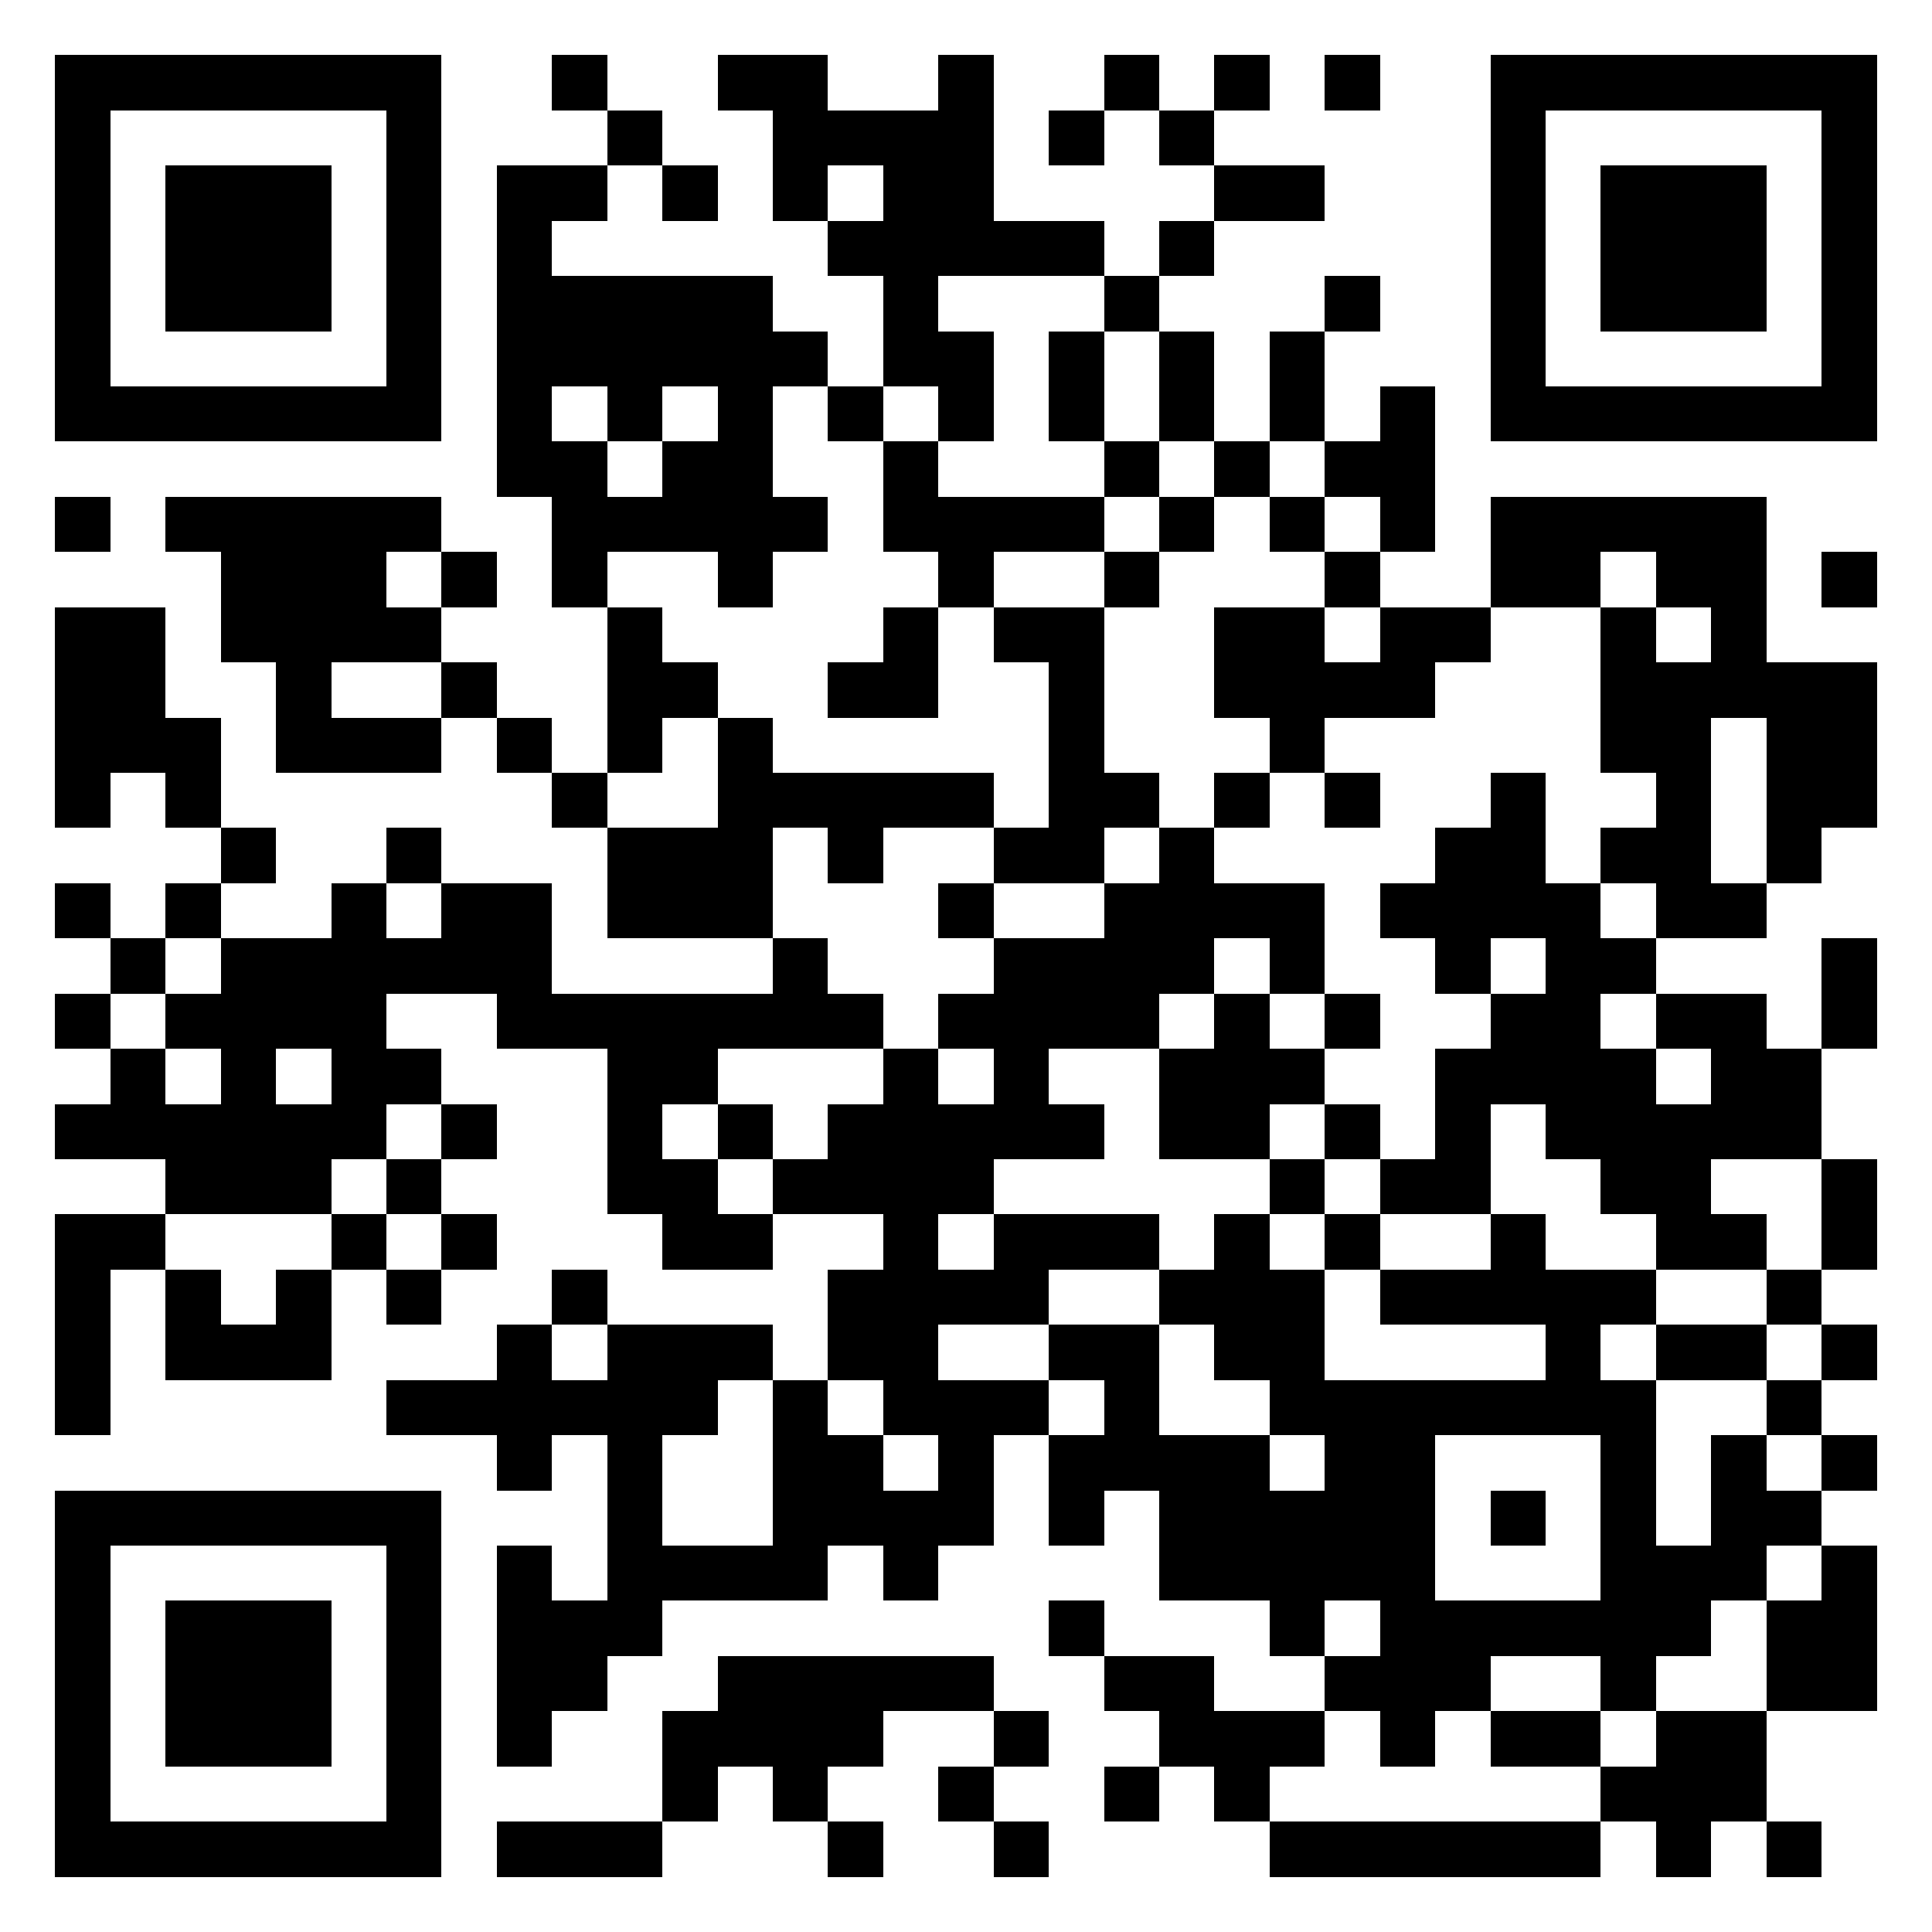
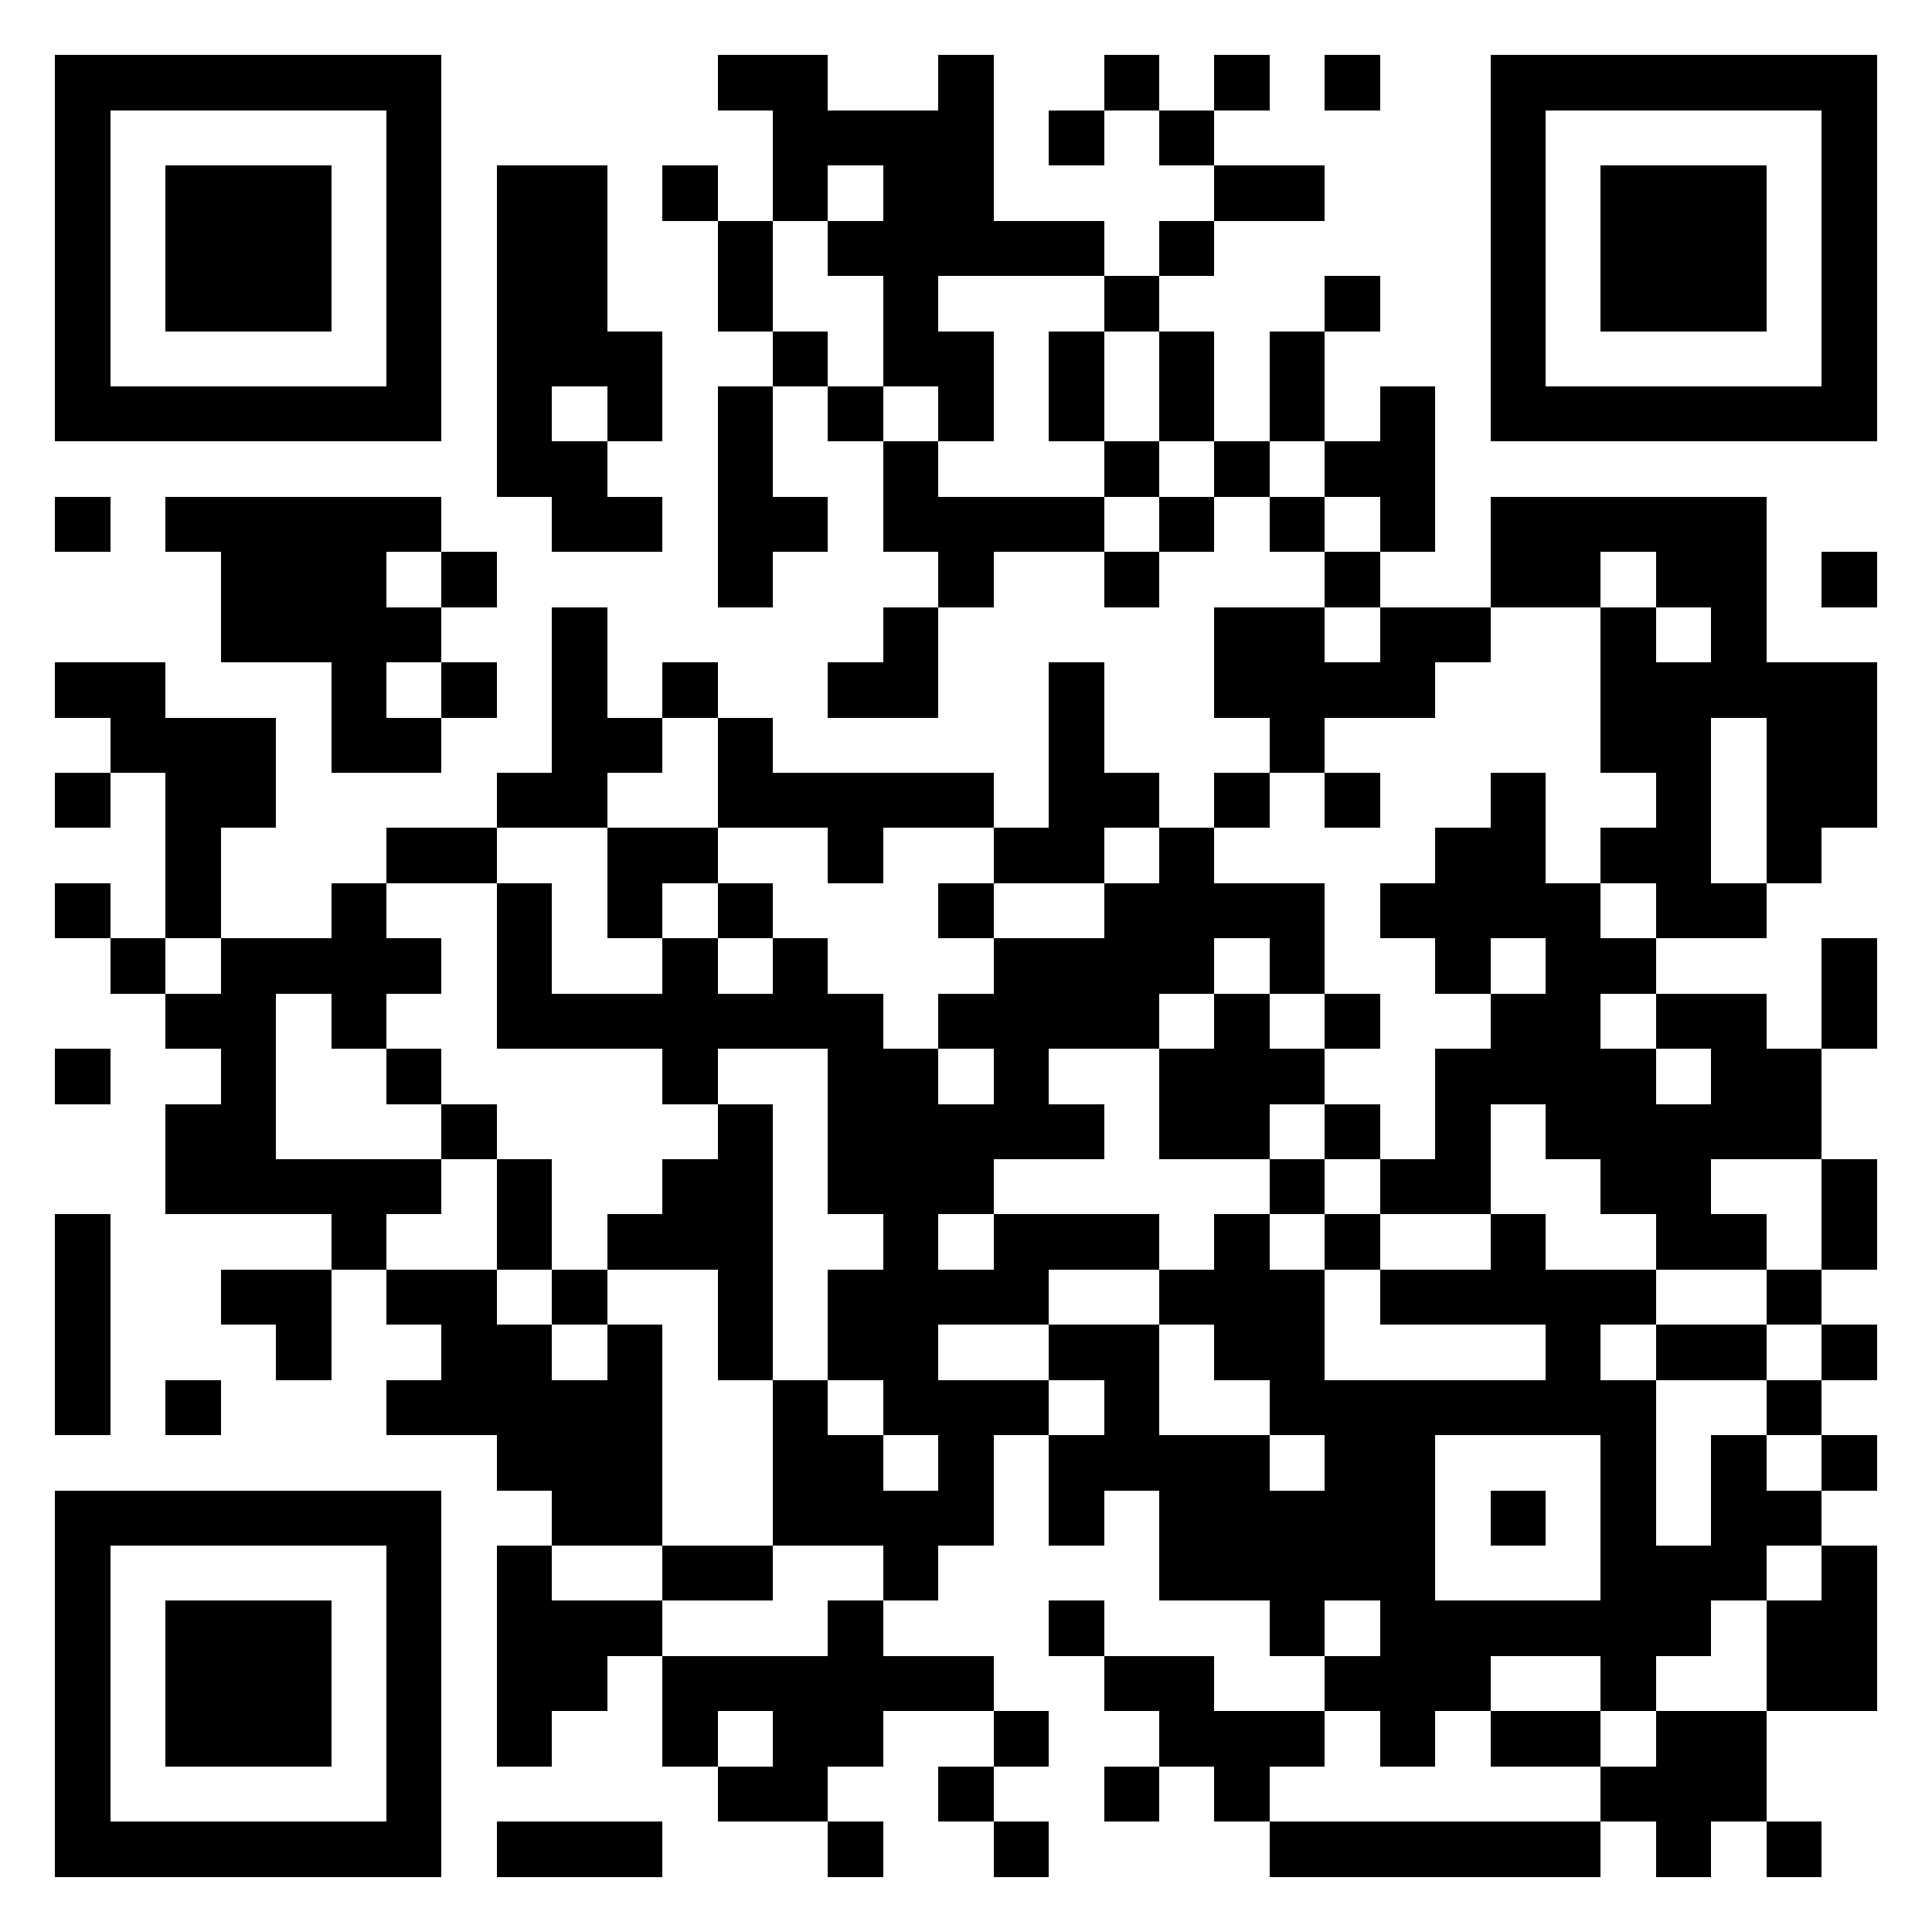
<svg xmlns="http://www.w3.org/2000/svg" viewBox="0 0 35 35" shape-rendering="crispEdges">
  <path fill="#ffffff" d="M0 0h35v35H0z" />
-   <path stroke="#000000" d="M1 1.5h7m2 0h1m2 0h2m2 0h1m2 0h1m1 0h1m1 0h1m2 0h7M1 2.5h1m5 0h1m3 0h1m2 0h4m1 0h1m1 0h1m5 0h1m5 0h1M1 3.5h1m1 0h3m1 0h1m1 0h2m1 0h1m1 0h1m1 0h2m4 0h2m3 0h1m1 0h3m1 0h1M1 4.5h1m1 0h3m1 0h1m1 0h1m5 0h5m1 0h1m5 0h1m1 0h3m1 0h1M1 5.5h1m1 0h3m1 0h1m1 0h5m2 0h1m3 0h1m3 0h1m2 0h1m1 0h3m1 0h1M1 6.5h1m5 0h1m1 0h6m1 0h2m1 0h1m1 0h1m1 0h1m3 0h1m5 0h1M1 7.5h7m1 0h1m1 0h1m1 0h1m1 0h1m1 0h1m1 0h1m1 0h1m1 0h1m1 0h1m1 0h7M9 8.5h2m1 0h2m2 0h1m3 0h1m1 0h1m1 0h2M1 9.5h1m1 0h5m2 0h5m1 0h4m1 0h1m1 0h1m1 0h1m1 0h5M4 10.5h3m1 0h1m1 0h1m2 0h1m3 0h1m2 0h1m3 0h1m2 0h2m1 0h2m1 0h1M1 11.5h2m1 0h4m3 0h1m4 0h1m1 0h2m2 0h2m1 0h2m2 0h1m1 0h1M1 12.5h2m2 0h1m2 0h1m2 0h2m2 0h2m2 0h1m2 0h4m3 0h5M1 13.5h3m1 0h3m1 0h1m1 0h1m1 0h1m5 0h1m3 0h1m5 0h2m1 0h2M1 14.5h1m1 0h1m6 0h1m2 0h5m1 0h2m1 0h1m1 0h1m2 0h1m2 0h1m1 0h2M4 15.5h1m2 0h1m3 0h3m1 0h1m2 0h2m1 0h1m4 0h2m1 0h2m1 0h1M1 16.5h1m1 0h1m2 0h1m1 0h2m1 0h3m3 0h1m2 0h4m1 0h4m1 0h2M2 17.5h1m1 0h6m4 0h1m3 0h4m1 0h1m2 0h1m1 0h2m3 0h1M1 18.5h1m1 0h4m2 0h7m1 0h4m1 0h1m1 0h1m2 0h2m1 0h2m1 0h1M2 19.5h1m1 0h1m1 0h2m3 0h2m3 0h1m1 0h1m2 0h3m2 0h4m1 0h2M1 20.5h6m1 0h1m2 0h1m1 0h1m1 0h5m1 0h2m1 0h1m1 0h1m1 0h5M3 21.5h3m1 0h1m3 0h2m1 0h4m5 0h1m1 0h2m2 0h2m2 0h1M1 22.5h2m3 0h1m1 0h1m3 0h2m2 0h1m1 0h3m1 0h1m1 0h1m2 0h1m2 0h2m1 0h1M1 23.5h1m1 0h1m1 0h1m1 0h1m2 0h1m4 0h4m2 0h3m1 0h5m2 0h1M1 24.5h1m1 0h3m3 0h1m1 0h3m1 0h2m2 0h2m1 0h2m4 0h1m1 0h2m1 0h1M1 25.5h1m5 0h6m1 0h1m1 0h3m1 0h1m2 0h7m2 0h1M9 26.5h1m1 0h1m2 0h2m1 0h1m1 0h4m1 0h2m3 0h1m1 0h1m1 0h1M1 27.5h7m3 0h1m2 0h4m1 0h1m1 0h5m1 0h1m1 0h1m1 0h2M1 28.5h1m5 0h1m1 0h1m1 0h4m1 0h1m4 0h5m3 0h3m1 0h1M1 29.5h1m1 0h3m1 0h1m1 0h3m7 0h1m3 0h1m1 0h6m1 0h2M1 30.5h1m1 0h3m1 0h1m1 0h2m2 0h5m2 0h2m2 0h3m2 0h1m2 0h2M1 31.5h1m1 0h3m1 0h1m1 0h1m2 0h4m2 0h1m2 0h3m1 0h1m1 0h2m1 0h2M1 32.5h1m5 0h1m4 0h1m1 0h1m2 0h1m2 0h1m1 0h1m6 0h3M1 33.5h7m1 0h3m3 0h1m2 0h1m4 0h6m1 0h1m1 0h1" />
+   <path stroke="#000000" d="M1 1.5h7m5 0h2m2 0h1m2 0h1m1 0h1m1 0h1m2 0h7M1 2.5h1m5 0h1m6 0h4m1 0h1m1 0h1m5 0h1m5 0h1M1 3.5h1m1 0h3m1 0h1m1 0h2m1 0h1m1 0h1m1 0h2m4 0h2m3 0h1m1 0h3m1 0h1M1 4.5h1m1 0h3m1 0h1m1 0h2m2 0h1m1 0h5m1 0h1m5 0h1m1 0h3m1 0h1M1 5.5h1m1 0h3m1 0h1m1 0h2m2 0h1m2 0h1m3 0h1m3 0h1m2 0h1m1 0h3m1 0h1M1 6.5h1m5 0h1m1 0h3m2 0h1m1 0h2m1 0h1m1 0h1m1 0h1m3 0h1m5 0h1M1 7.5h7m1 0h1m1 0h1m1 0h1m1 0h1m1 0h1m1 0h1m1 0h1m1 0h1m1 0h1m1 0h7M9 8.5h2m2 0h1m2 0h1m3 0h1m1 0h1m1 0h2M1 9.5h1m1 0h5m2 0h2m1 0h2m1 0h4m1 0h1m1 0h1m1 0h1m1 0h5M4 10.5h3m1 0h1m4 0h1m3 0h1m2 0h1m3 0h1m2 0h2m1 0h2m1 0h1M4 11.5h4m2 0h1m5 0h1m5 0h2m1 0h2m2 0h1m1 0h1M1 12.5h2m3 0h1m1 0h1m1 0h1m1 0h1m2 0h2m2 0h1m2 0h4m3 0h5M2 13.5h3m1 0h2m2 0h2m1 0h1m5 0h1m3 0h1m5 0h2m1 0h2M1 14.5h1m1 0h2m4 0h2m2 0h5m1 0h2m1 0h1m1 0h1m2 0h1m2 0h1m1 0h2M3 15.5h1m3 0h2m2 0h2m2 0h1m2 0h2m1 0h1m4 0h2m1 0h2m1 0h1M1 16.5h1m1 0h1m2 0h1m2 0h1m1 0h1m1 0h1m3 0h1m2 0h4m1 0h4m1 0h2M2 17.5h1m1 0h4m1 0h1m2 0h1m1 0h1m3 0h4m1 0h1m2 0h1m1 0h2m3 0h1M3 18.5h2m1 0h1m2 0h7m1 0h4m1 0h1m1 0h1m2 0h2m1 0h2m1 0h1M1 19.5h1m2 0h1m2 0h1m4 0h1m2 0h2m1 0h1m2 0h3m2 0h4m1 0h2M3 20.5h2m3 0h1m4 0h1m1 0h5m1 0h2m1 0h1m1 0h1m1 0h5M3 21.5h5m1 0h1m2 0h2m1 0h3m5 0h1m1 0h2m2 0h2m2 0h1M1 22.5h1m4 0h1m2 0h1m1 0h3m2 0h1m1 0h3m1 0h1m1 0h1m2 0h1m2 0h2m1 0h1M1 23.5h1m2 0h2m1 0h2m1 0h1m2 0h1m1 0h4m2 0h3m1 0h5m2 0h1M1 24.5h1m3 0h1m2 0h2m1 0h1m1 0h1m1 0h2m2 0h2m1 0h2m4 0h1m1 0h2m1 0h1M1 25.5h1m1 0h1m3 0h5m2 0h1m1 0h3m1 0h1m2 0h7m2 0h1M9 26.5h3m2 0h2m1 0h1m1 0h4m1 0h2m3 0h1m1 0h1m1 0h1M1 27.5h7m2 0h2m2 0h4m1 0h1m1 0h5m1 0h1m1 0h1m1 0h2M1 28.5h1m5 0h1m1 0h1m2 0h2m2 0h1m4 0h5m3 0h3m1 0h1M1 29.5h1m1 0h3m1 0h1m1 0h3m3 0h1m3 0h1m3 0h1m1 0h6m1 0h2M1 30.5h1m1 0h3m1 0h1m1 0h2m1 0h6m2 0h2m2 0h3m2 0h1m2 0h2M1 31.5h1m1 0h3m1 0h1m1 0h1m2 0h1m1 0h2m2 0h1m2 0h3m1 0h1m1 0h2m1 0h2M1 32.5h1m5 0h1m5 0h2m2 0h1m2 0h1m1 0h1m6 0h3M1 33.5h7m1 0h3m3 0h1m2 0h1m4 0h6m1 0h1m1 0h1" />
</svg>
